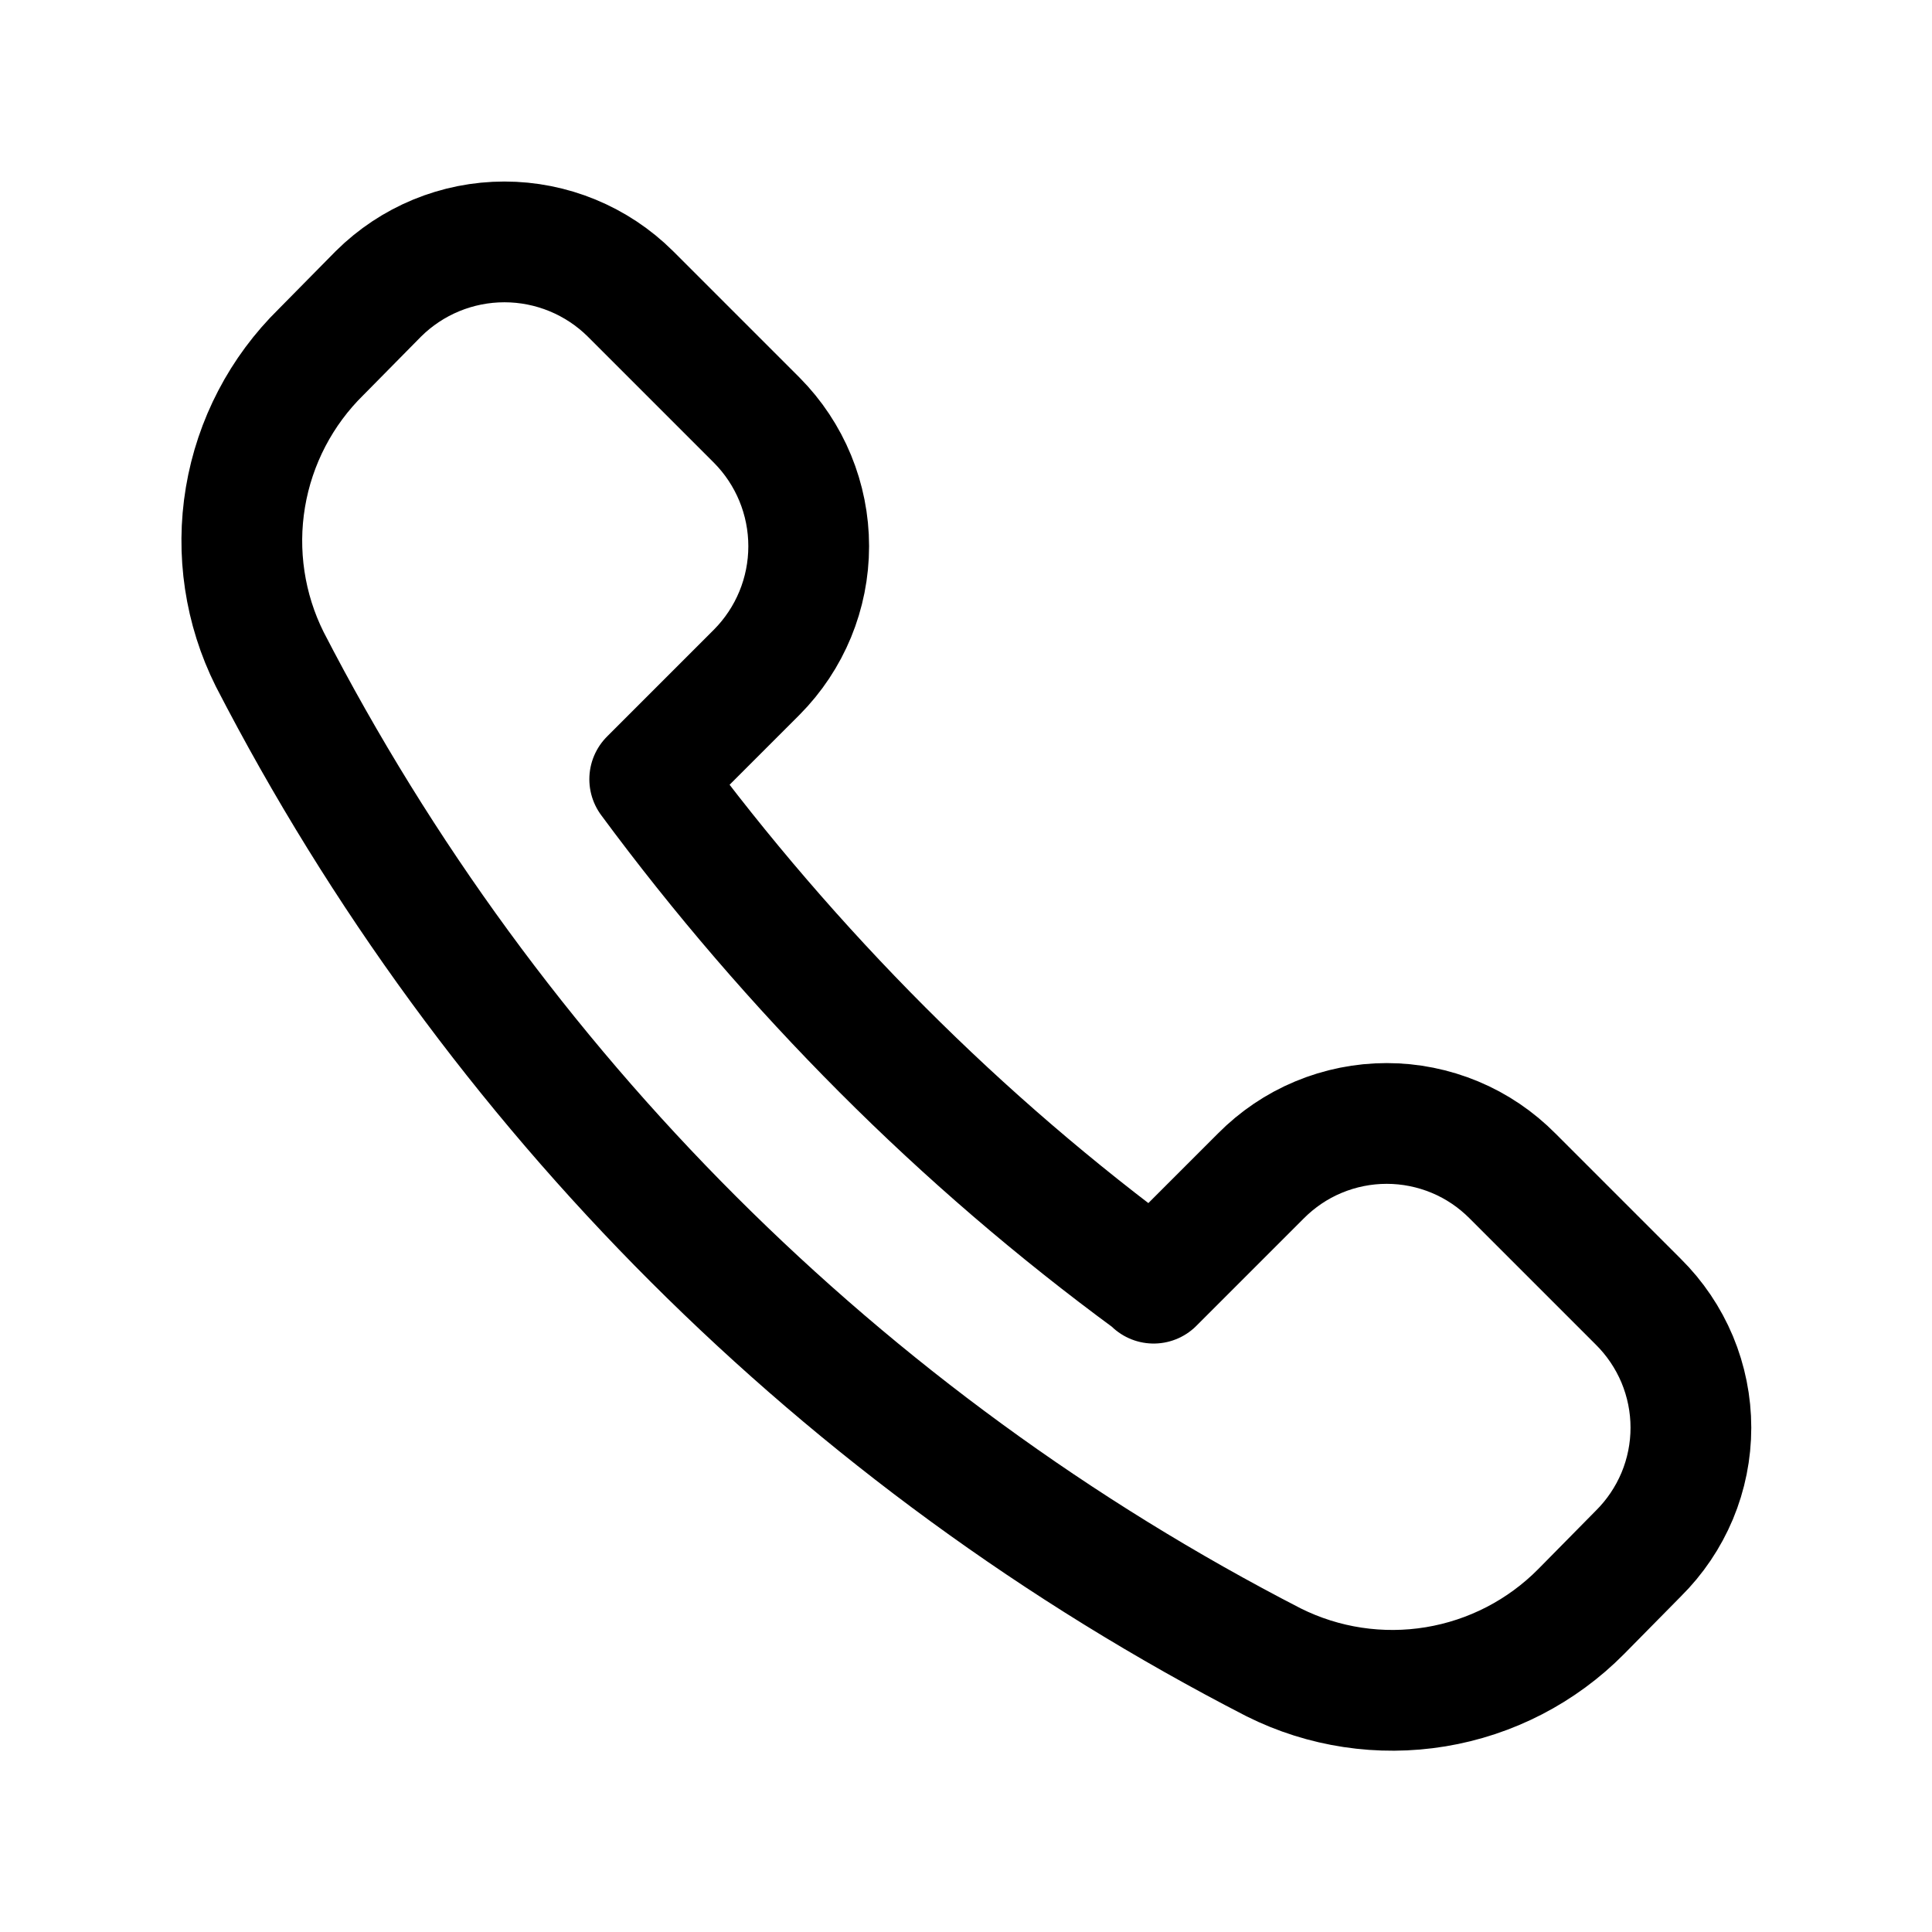
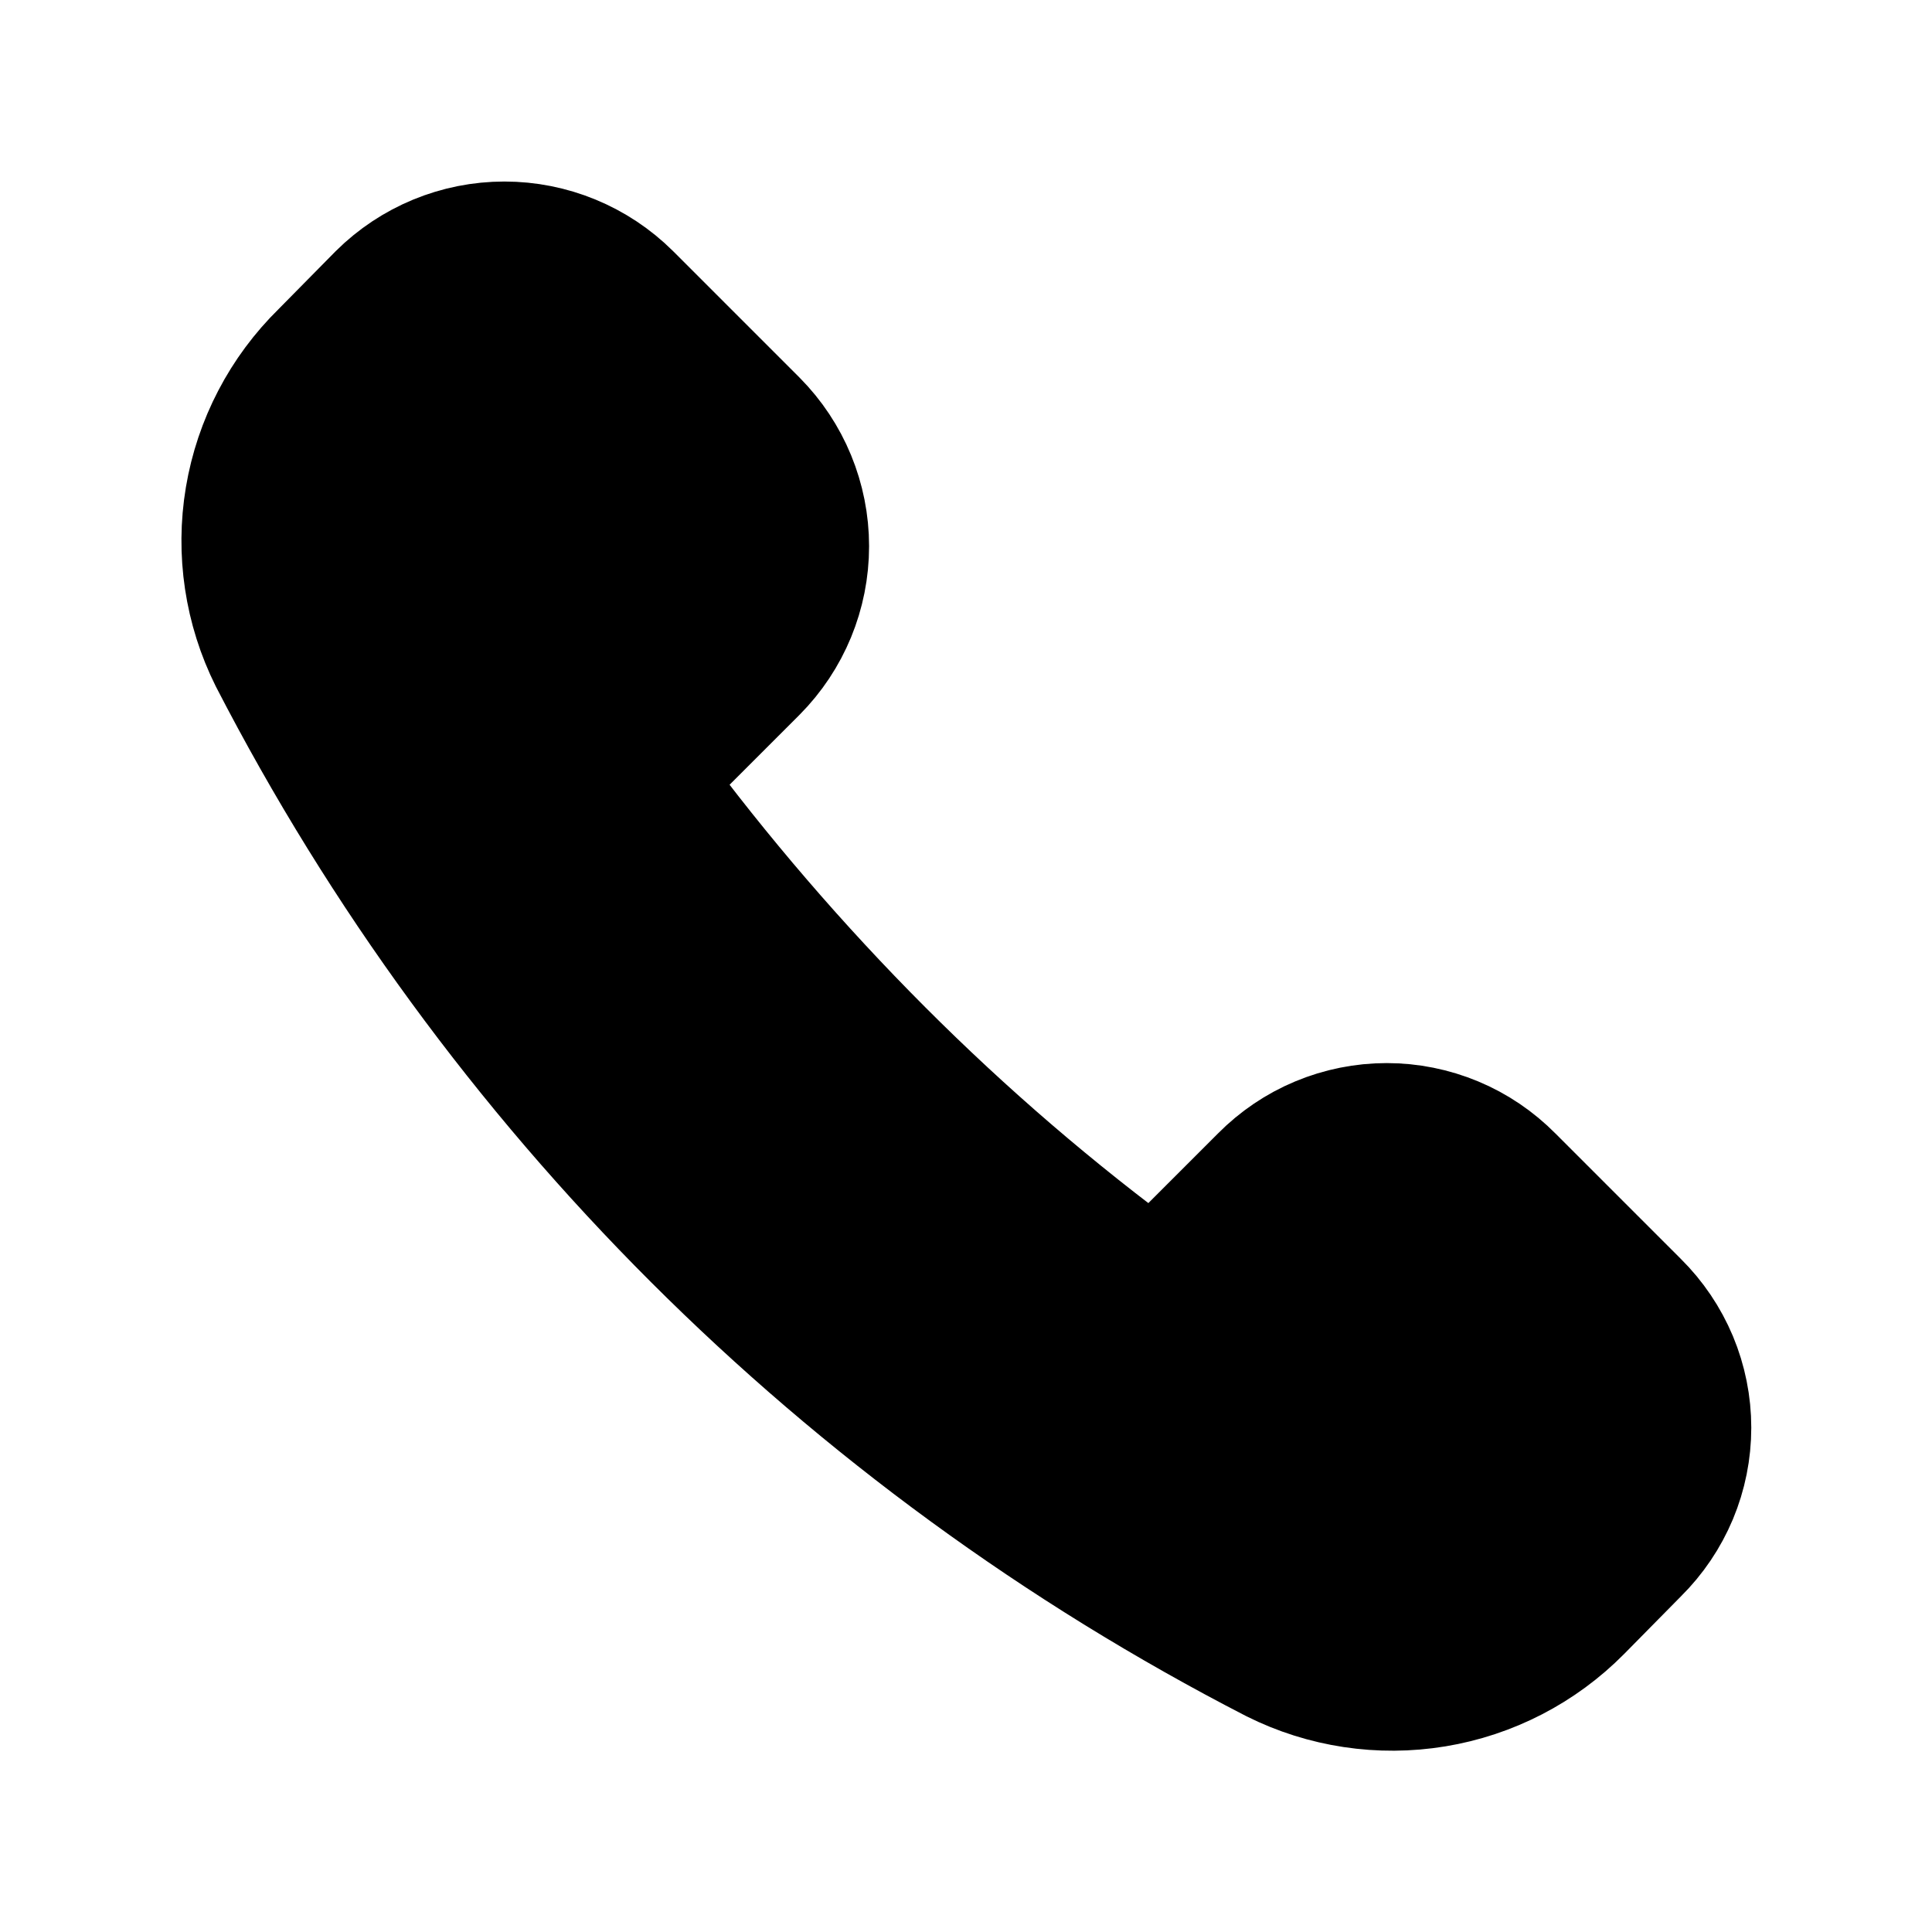
- <svg xmlns="http://www.w3.org/2000/svg" viewBox="0 0 24 24" fill="none">
+ <svg xmlns="http://www.w3.org/2000/svg" viewBox="0 0 24 24" fill="currentColor">
  <path d="M14.331 15.94L15.661 14.61C15.866 14.403 16.109 14.238 16.378 14.126C16.646 14.014 16.935 13.956 17.226 13.956C17.517 13.956 17.805 14.014 18.074 14.126C18.343 14.238 18.586 14.403 18.791 14.61L20.351 16.17C20.558 16.375 20.722 16.618 20.835 16.887C20.947 17.156 21.005 17.444 21.005 17.735C21.005 18.026 20.947 18.315 20.835 18.583C20.722 18.852 20.558 19.095 20.351 19.3L19.641 20.02C19.152 20.514 18.519 20.841 17.833 20.954C17.147 21.067 16.443 20.961 15.821 20.65C10.469 17.895 6.11 13.54 3.351 8.19C3.04 7.568 2.934 6.862 3.049 6.176C3.164 5.49 3.494 4.857 3.991 4.37L4.701 3.65C5.117 3.237 5.679 3.005 6.266 3.005C6.852 3.005 7.415 3.237 7.831 3.65L9.401 5.22C9.814 5.636 10.046 6.199 10.046 6.785C10.046 7.372 9.814 7.934 9.401 8.35L8.071 9.68C8.95 10.87 9.916 11.993 10.961 13.04C11.999 14.08 13.116 15.04 14.301 15.91L14.331 15.94Z" stroke="#000000" stroke-width="1.5" stroke-linecap="round" stroke-linejoin="round" />
</svg>
